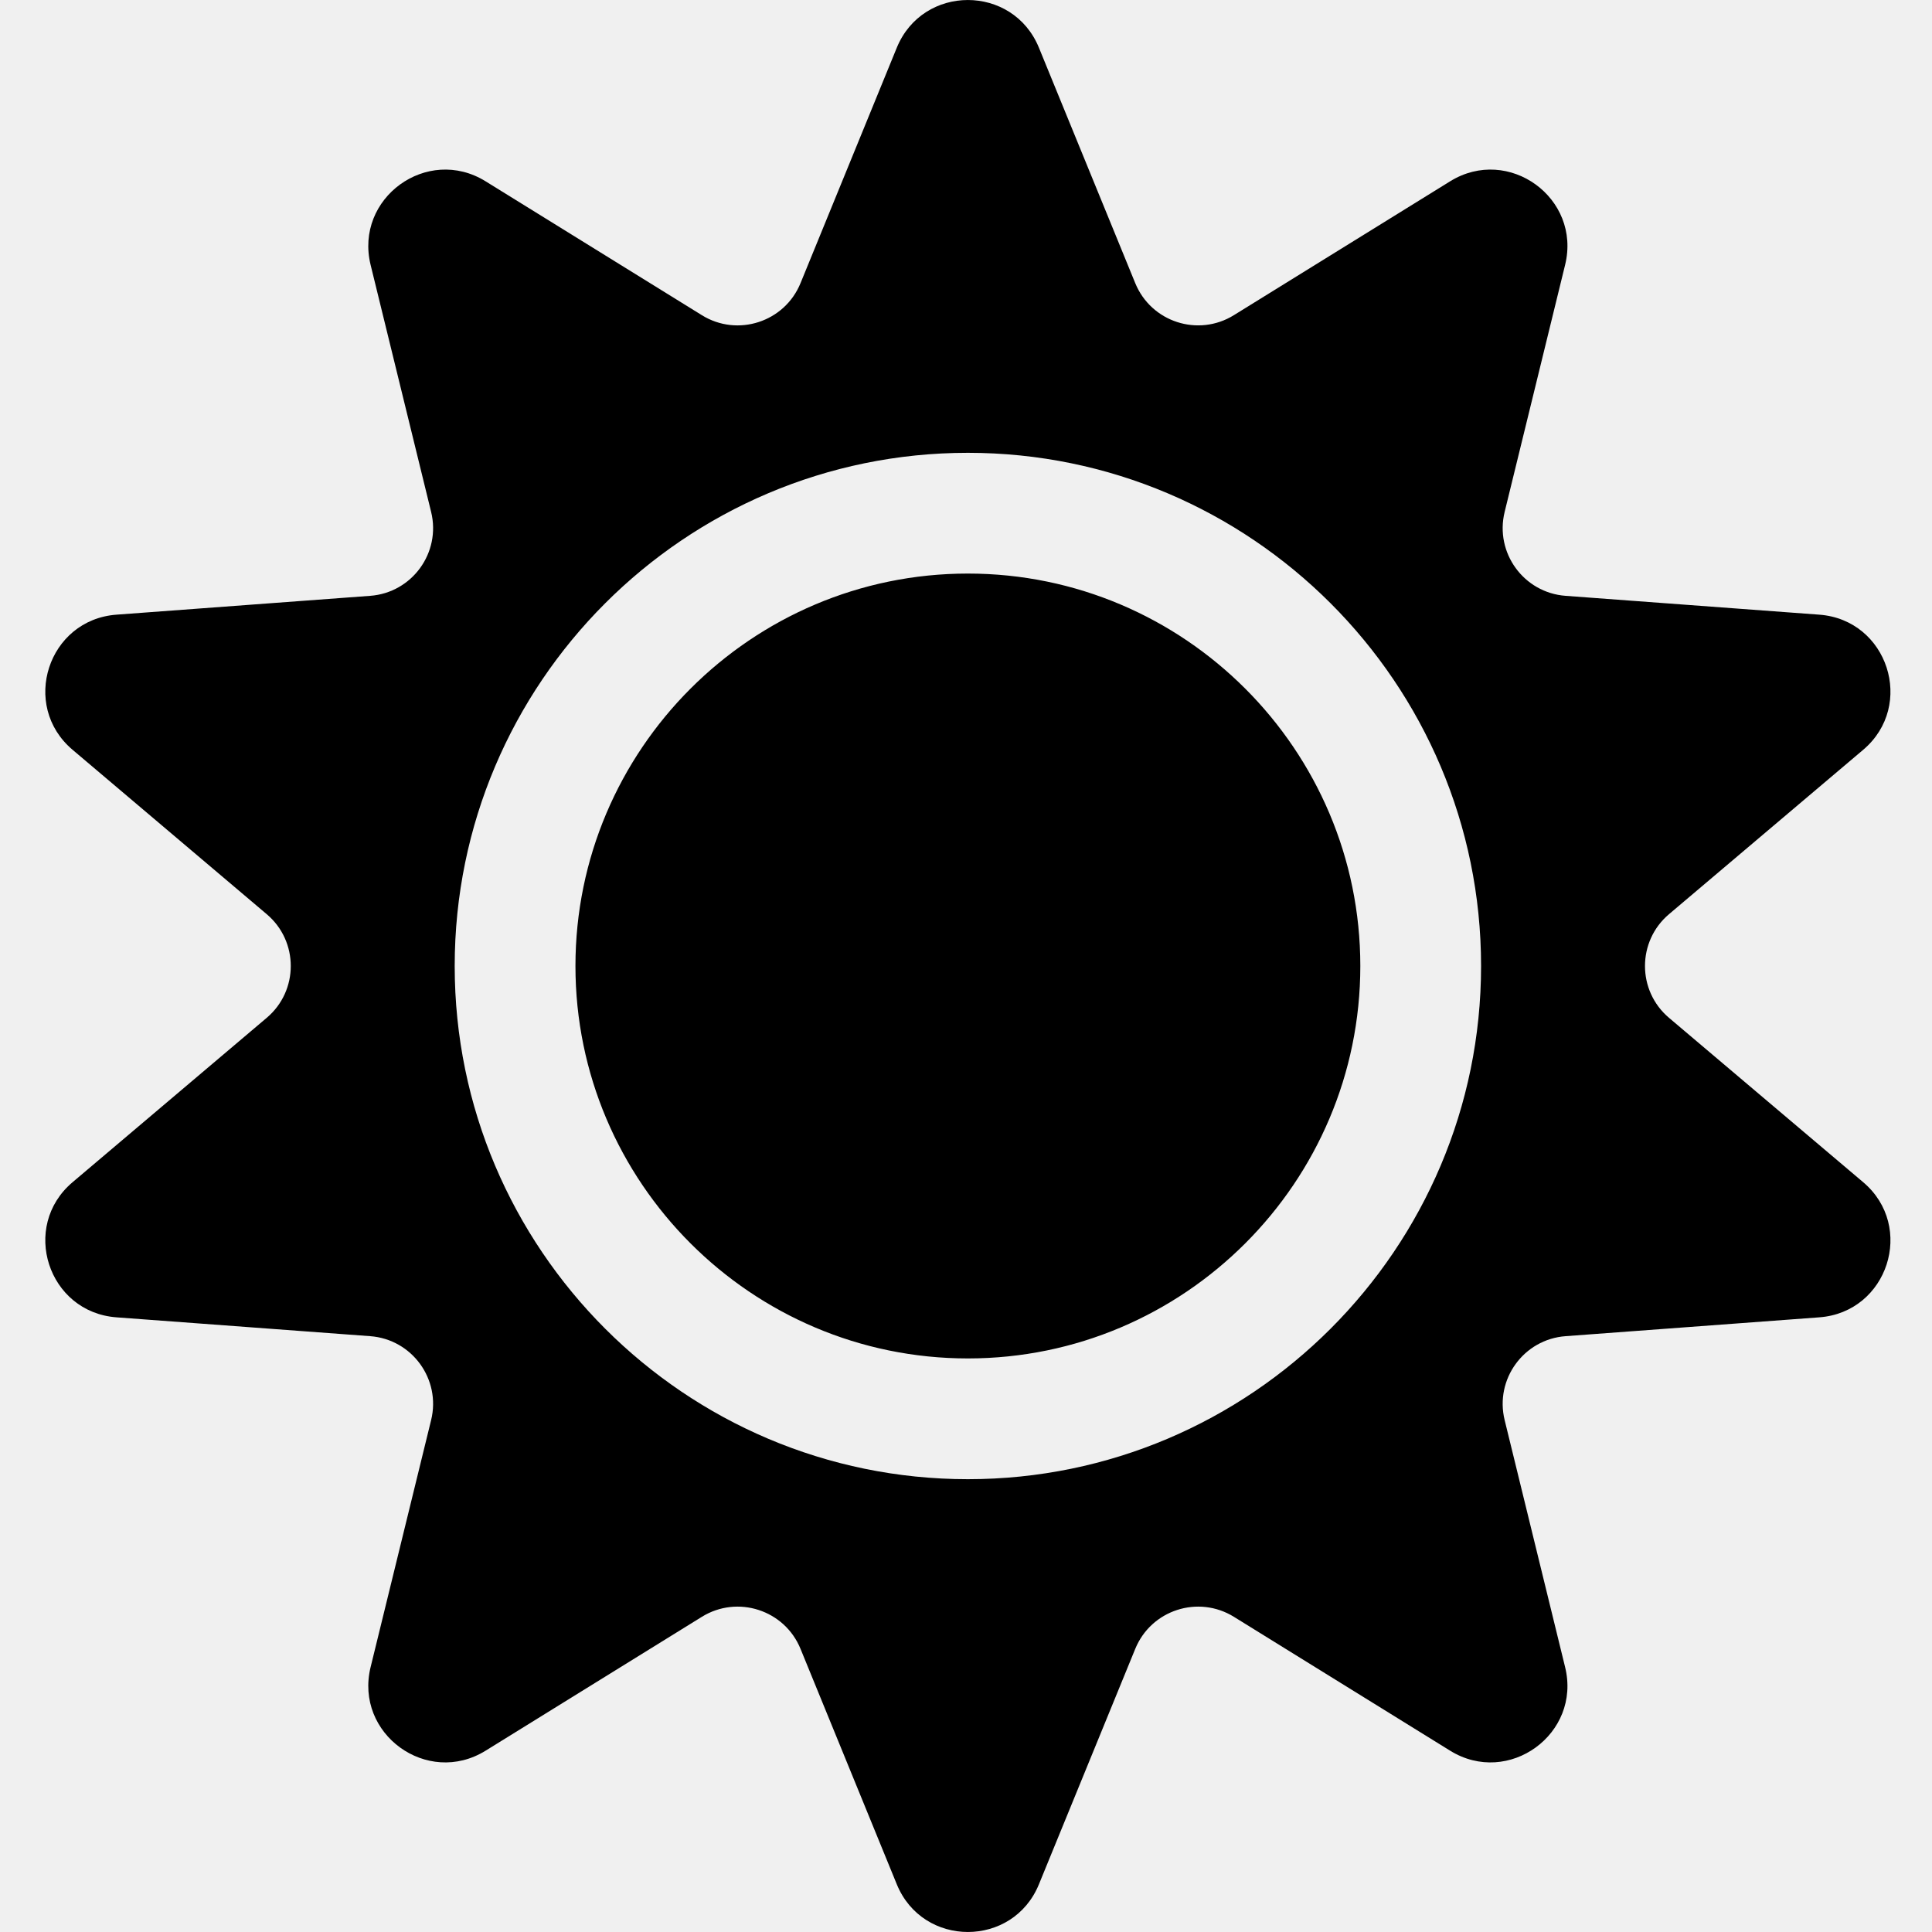
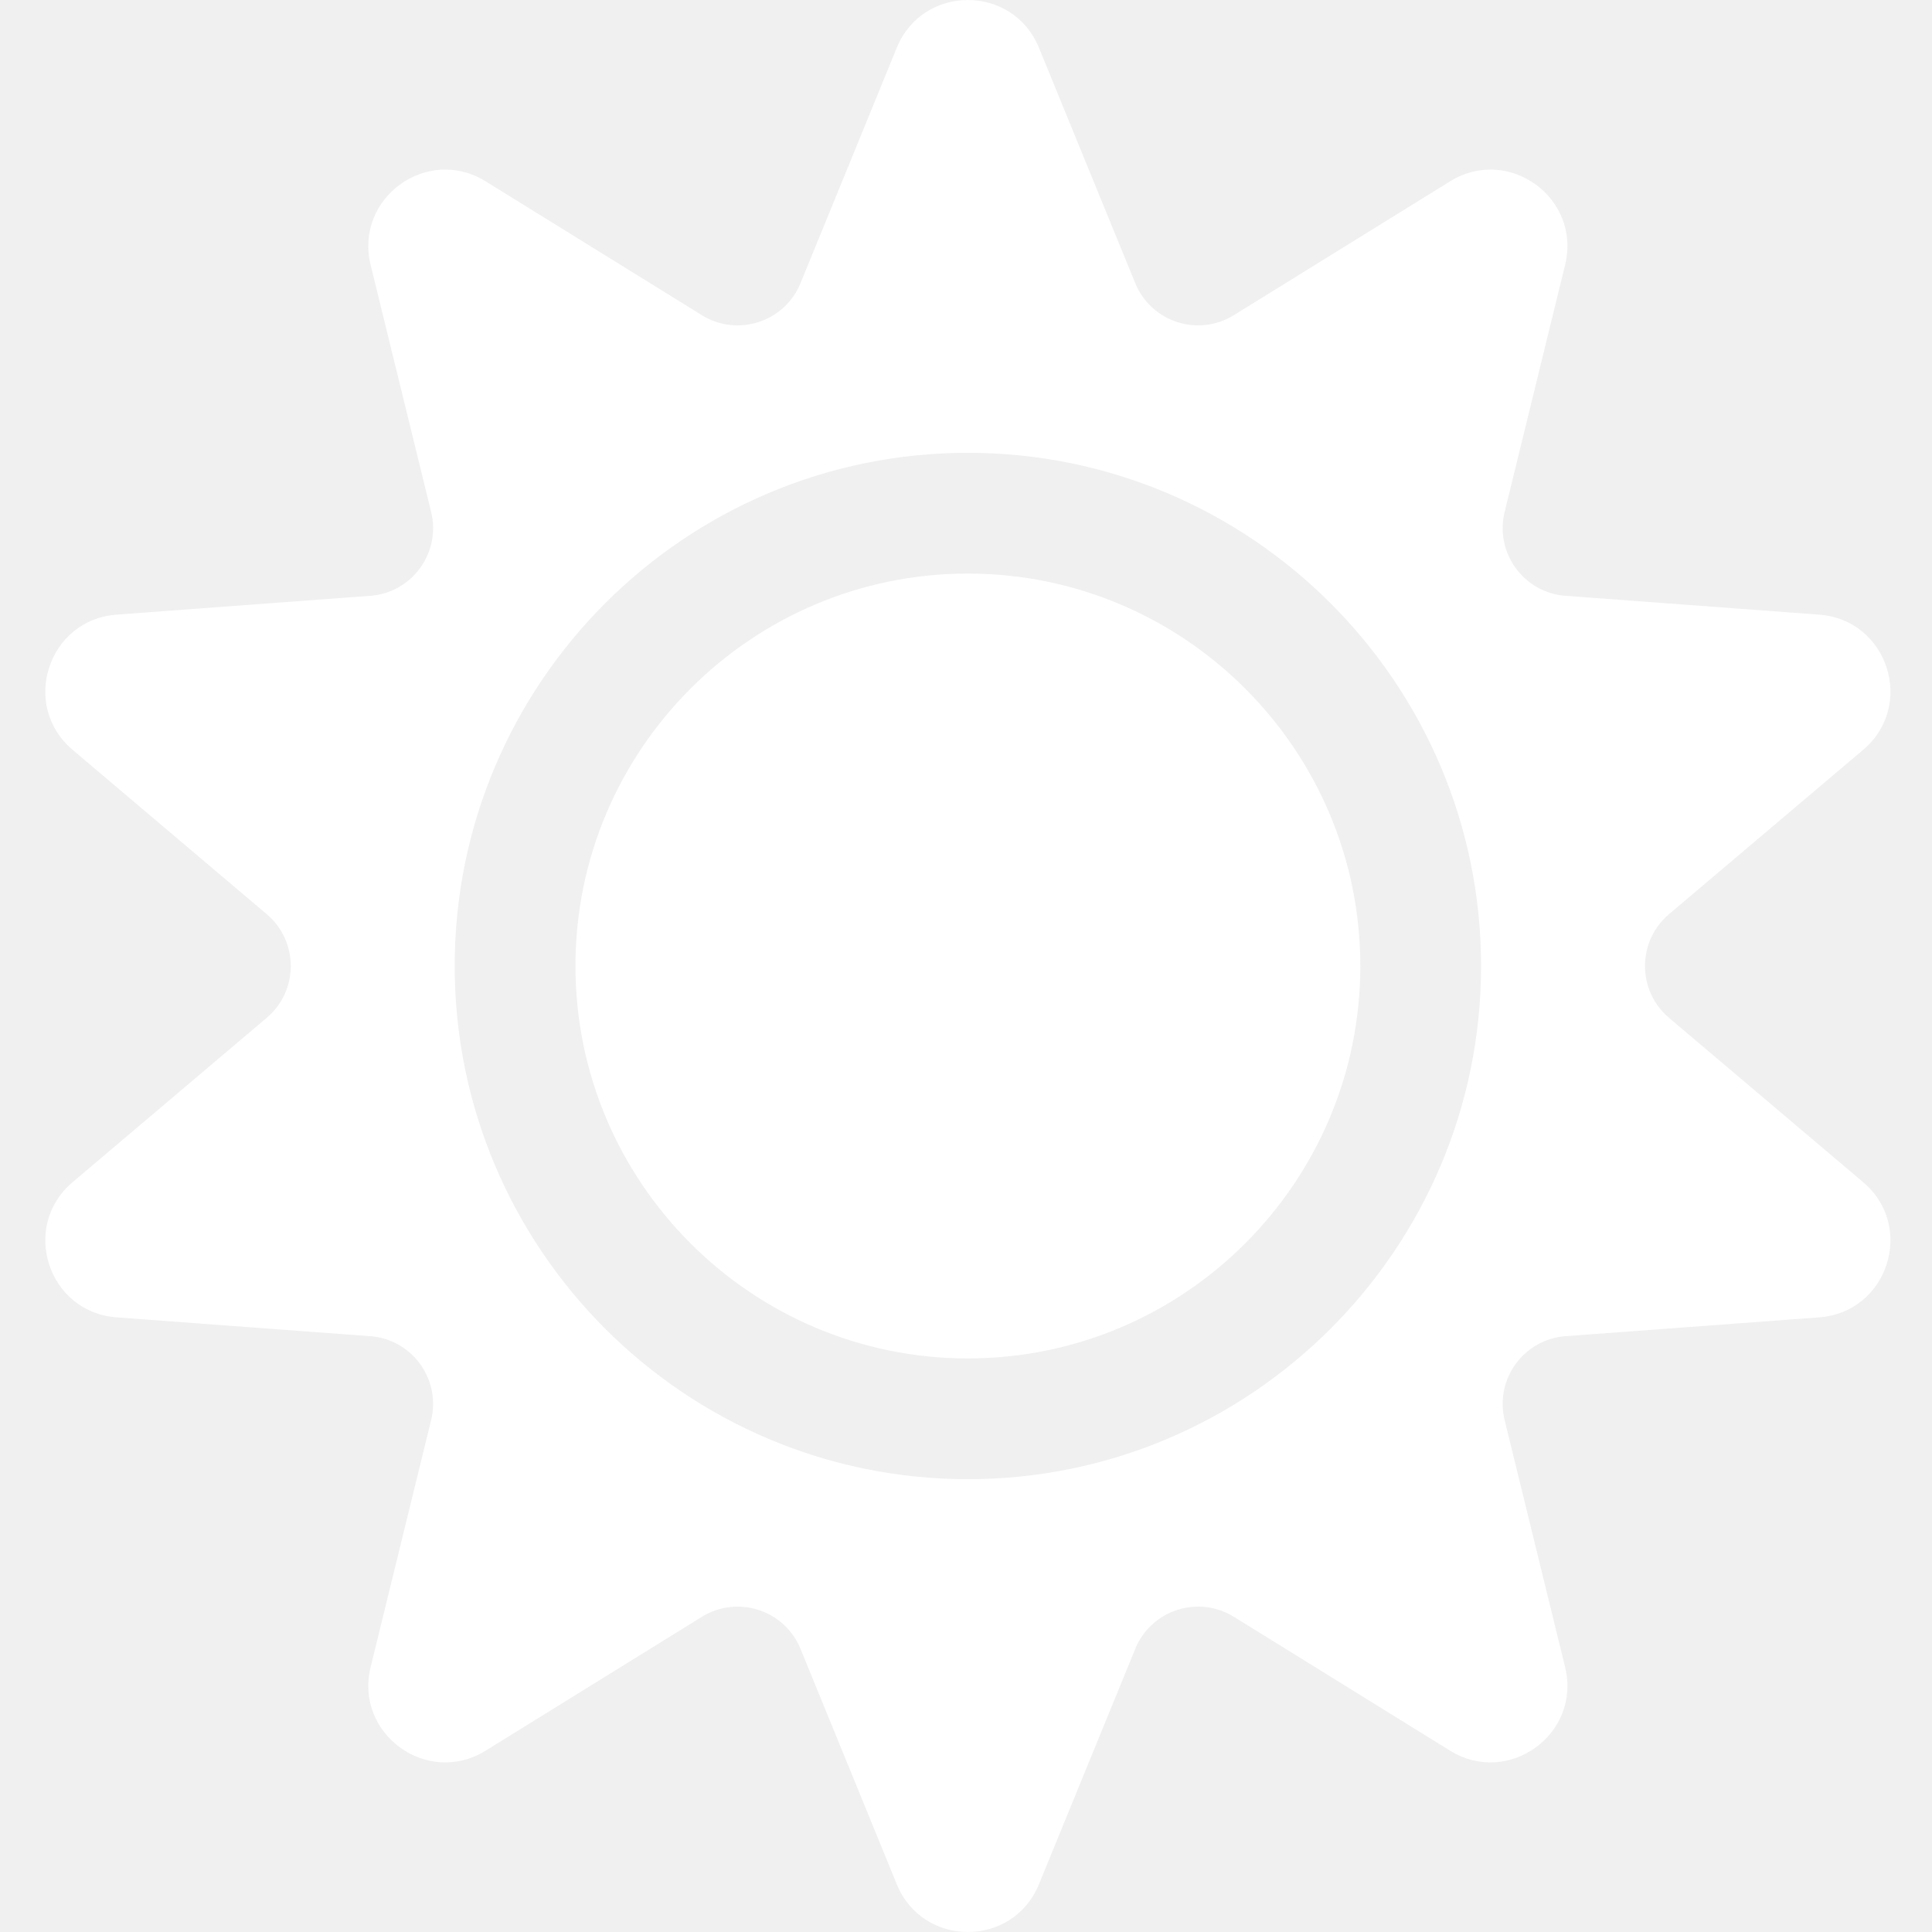
<svg xmlns="http://www.w3.org/2000/svg" width="40" height="40" viewBox="0 0 40 40" fill="none">
-   <path id="Mask" fill-rule="evenodd" clip-rule="evenodd" d="M21.51 0.988L23.504 5.862C23.833 6.667 24.806 6.983 25.545 6.526L30.023 3.754C31.233 3.005 32.743 4.101 32.404 5.484L31.152 10.599C30.945 11.444 31.547 12.272 32.414 12.336L37.666 12.726C39.085 12.831 39.661 14.605 38.575 15.524L34.555 18.927C33.892 19.488 33.892 20.512 34.555 21.073L38.575 24.476C39.661 25.395 39.085 27.169 37.666 27.274L32.414 27.664C31.547 27.728 30.945 28.556 31.152 29.401L32.404 34.516C32.743 35.898 31.233 36.995 30.023 36.246L25.546 33.474C24.806 33.017 23.833 33.333 23.504 34.138L21.51 39.012C20.972 40.329 19.106 40.329 18.567 39.012L16.574 34.138C16.245 33.333 15.271 33.017 14.532 33.474L10.054 36.246C8.844 36.995 7.335 35.898 7.673 34.516L8.926 29.401C9.133 28.556 8.531 27.728 7.664 27.664L2.412 27.274C0.993 27.169 0.416 25.395 1.503 24.476L5.522 21.073C6.186 20.512 6.186 19.488 5.522 18.927L1.503 15.524C0.416 14.605 0.993 12.831 2.412 12.726L7.664 12.336C8.531 12.272 9.133 11.444 8.926 10.599L7.673 5.484C7.335 4.101 8.844 3.005 10.054 3.754L14.532 6.526C15.271 6.984 16.245 6.667 16.574 5.862L18.567 0.988C19.106 -0.329 20.971 -0.329 21.51 0.988ZM30.664 20C30.664 14.141 25.898 9.375 20.039 9.375C14.18 9.375 9.414 14.141 9.414 20C9.414 25.858 14.18 30.625 20.039 30.625C25.898 30.625 30.664 25.858 30.664 20ZM20.039 28.125C24.519 28.125 28.164 24.48 28.164 20C28.164 15.52 24.519 11.875 20.039 11.875C15.559 11.875 11.914 15.52 11.914 20C11.914 24.48 15.559 28.125 20.039 28.125Z" fill="black" />
+   <path id="Mask" fill-rule="evenodd" clip-rule="evenodd" d="M21.51 0.988L23.504 5.862C23.833 6.667 24.806 6.983 25.545 6.526L30.023 3.754C31.233 3.005 32.743 4.101 32.404 5.484L31.152 10.599C30.945 11.444 31.547 12.272 32.414 12.336L37.666 12.726C39.085 12.831 39.661 14.605 38.575 15.524L34.555 18.927C33.892 19.488 33.892 20.512 34.555 21.073L38.575 24.476C39.661 25.395 39.085 27.169 37.666 27.274L32.414 27.664C31.547 27.728 30.945 28.556 31.152 29.401L32.404 34.516C32.743 35.898 31.233 36.995 30.023 36.246L25.546 33.474C24.806 33.017 23.833 33.333 23.504 34.138L21.51 39.012C20.972 40.329 19.106 40.329 18.567 39.012L16.574 34.138C16.245 33.333 15.271 33.017 14.532 33.474L10.054 36.246C8.844 36.995 7.335 35.898 7.673 34.516L8.926 29.401C9.133 28.556 8.531 27.728 7.664 27.664L2.412 27.274C0.993 27.169 0.416 25.395 1.503 24.476L5.522 21.073C6.186 20.512 6.186 19.488 5.522 18.927L1.503 15.524C0.416 14.605 0.993 12.831 2.412 12.726L7.664 12.336C8.531 12.272 9.133 11.444 8.926 10.599L7.673 5.484C7.335 4.101 8.844 3.005 10.054 3.754L14.532 6.526C15.271 6.984 16.245 6.667 16.574 5.862L18.567 0.988C19.106 -0.329 20.971 -0.329 21.51 0.988ZM30.664 20C30.664 14.141 25.898 9.375 20.039 9.375C14.18 9.375 9.414 14.141 9.414 20C9.414 25.858 14.18 30.625 20.039 30.625C25.898 30.625 30.664 25.858 30.664 20ZM20.039 28.125C24.519 28.125 28.164 24.48 28.164 20C28.164 15.52 24.519 11.875 20.039 11.875C15.559 11.875 11.914 15.52 11.914 20C11.914 24.48 15.559 28.125 20.039 28.125Z" fill="white" />
</svg>
